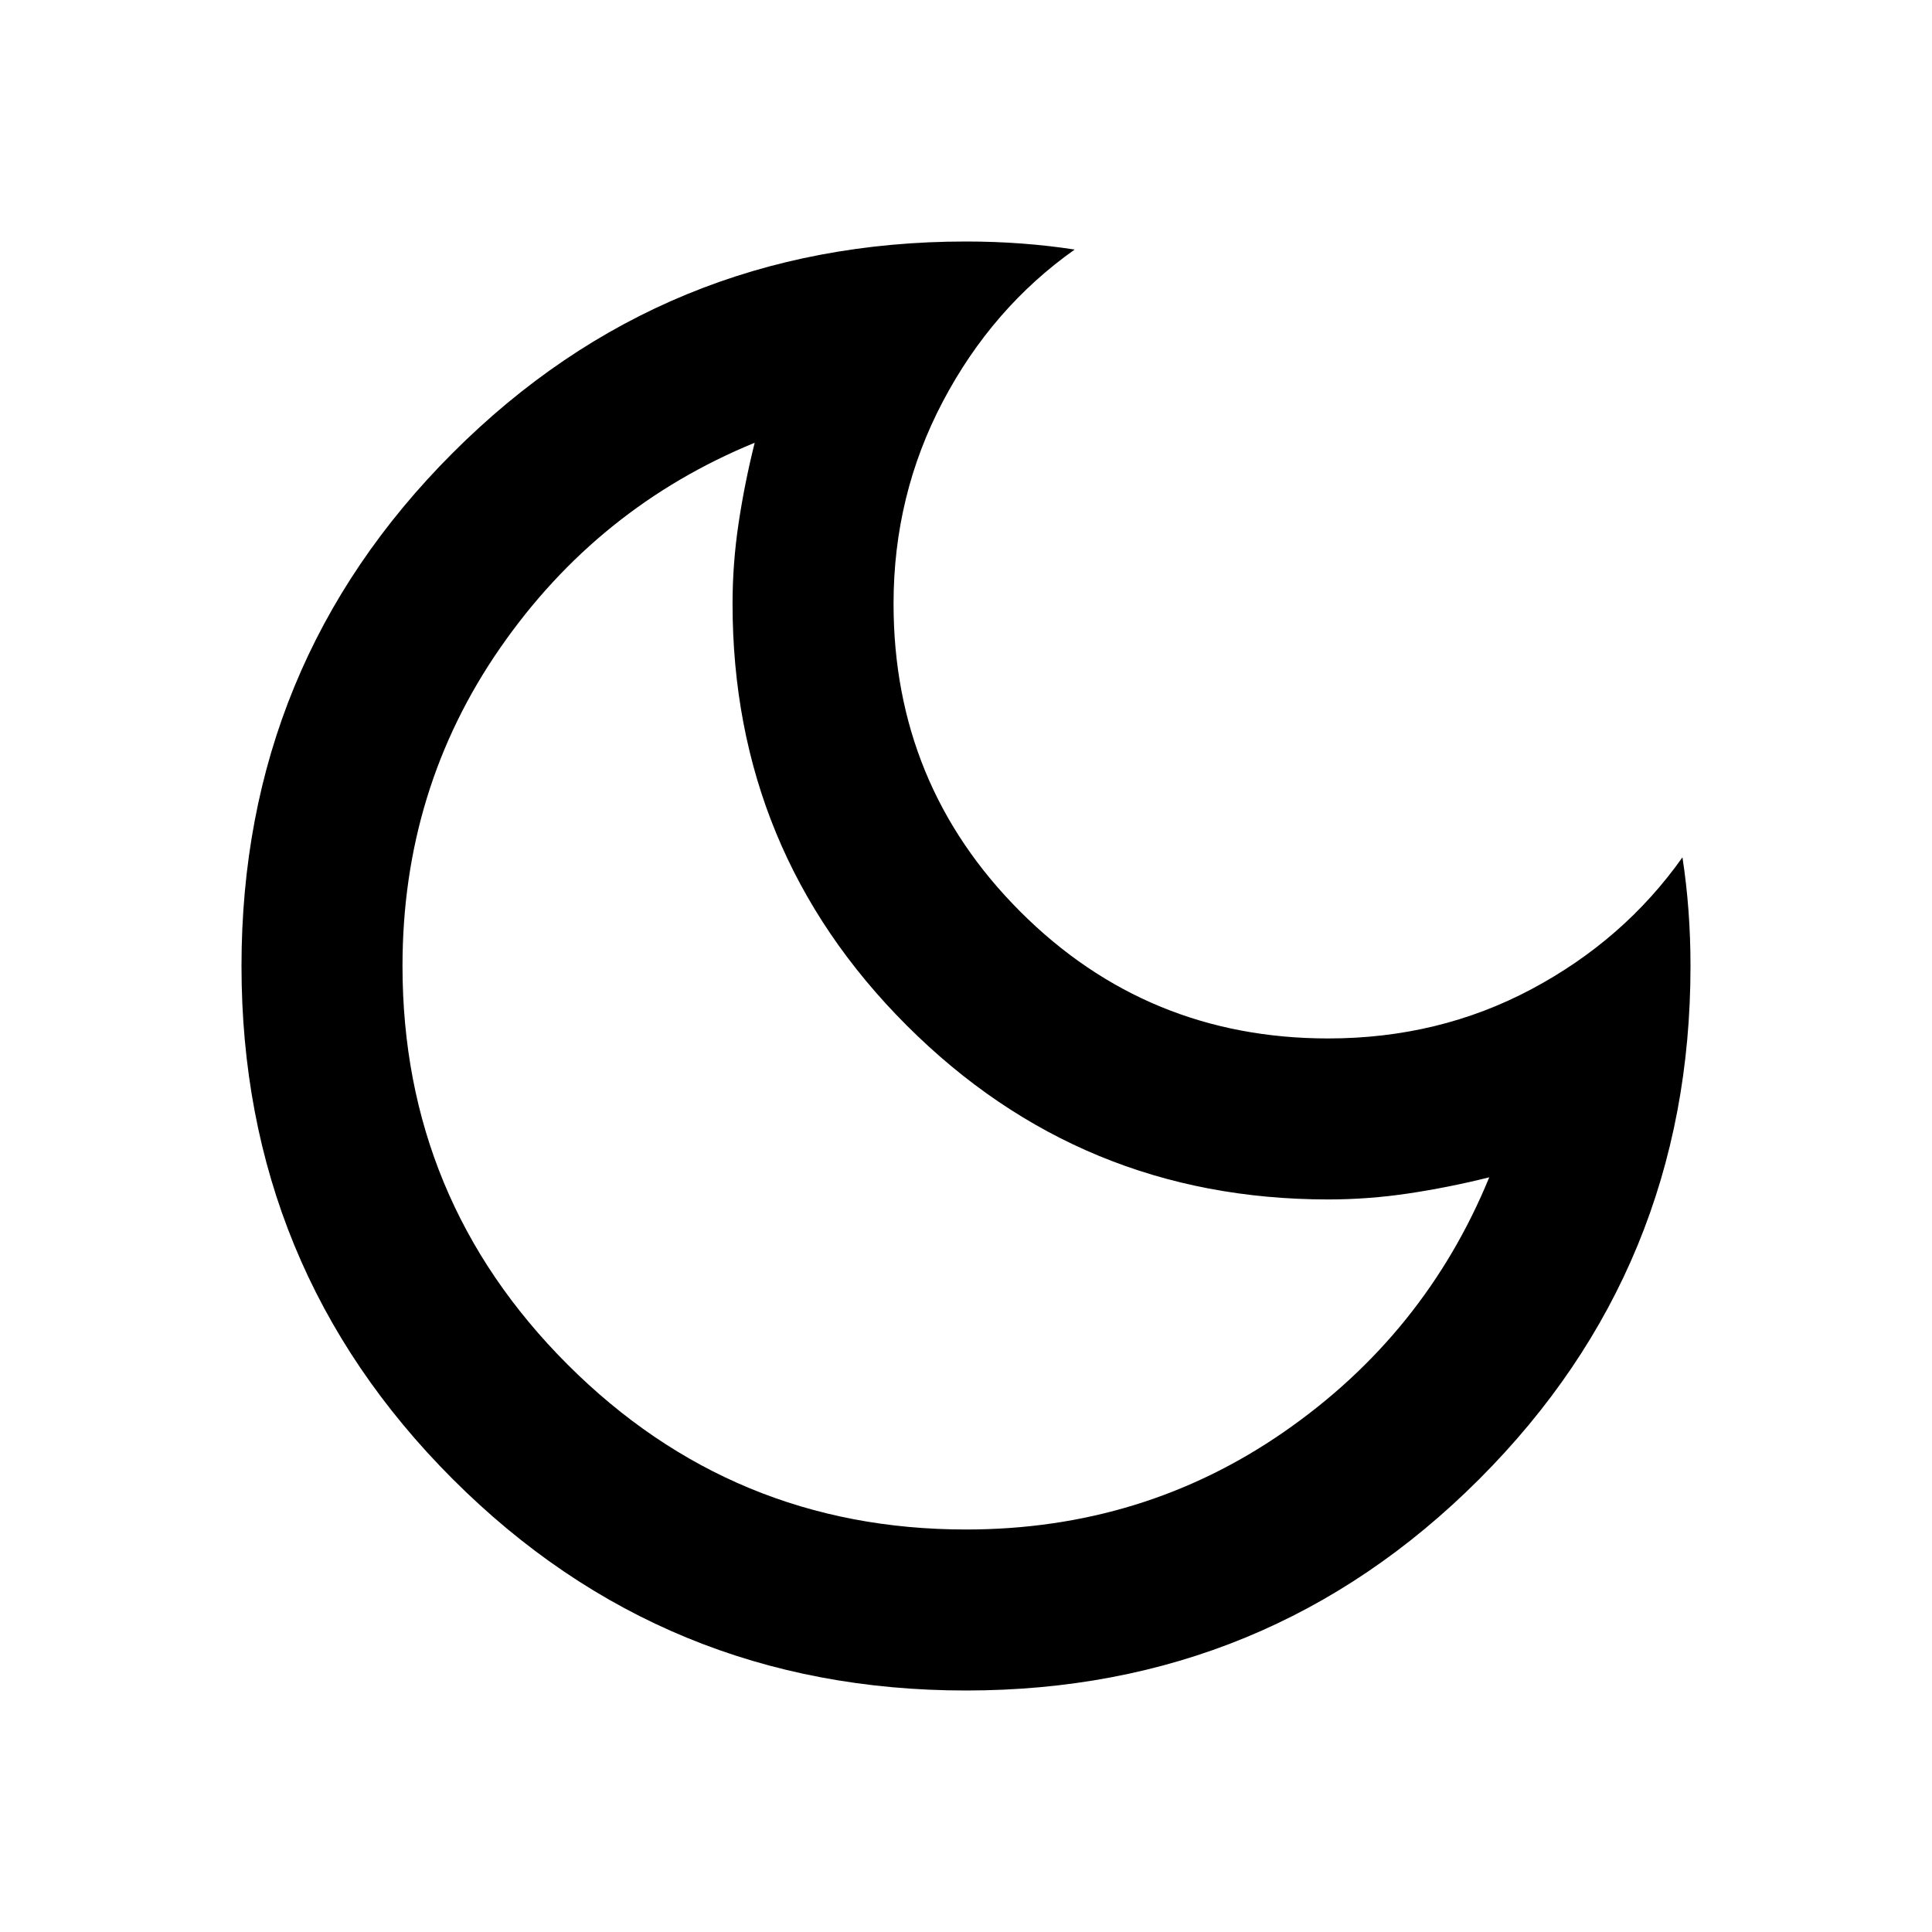
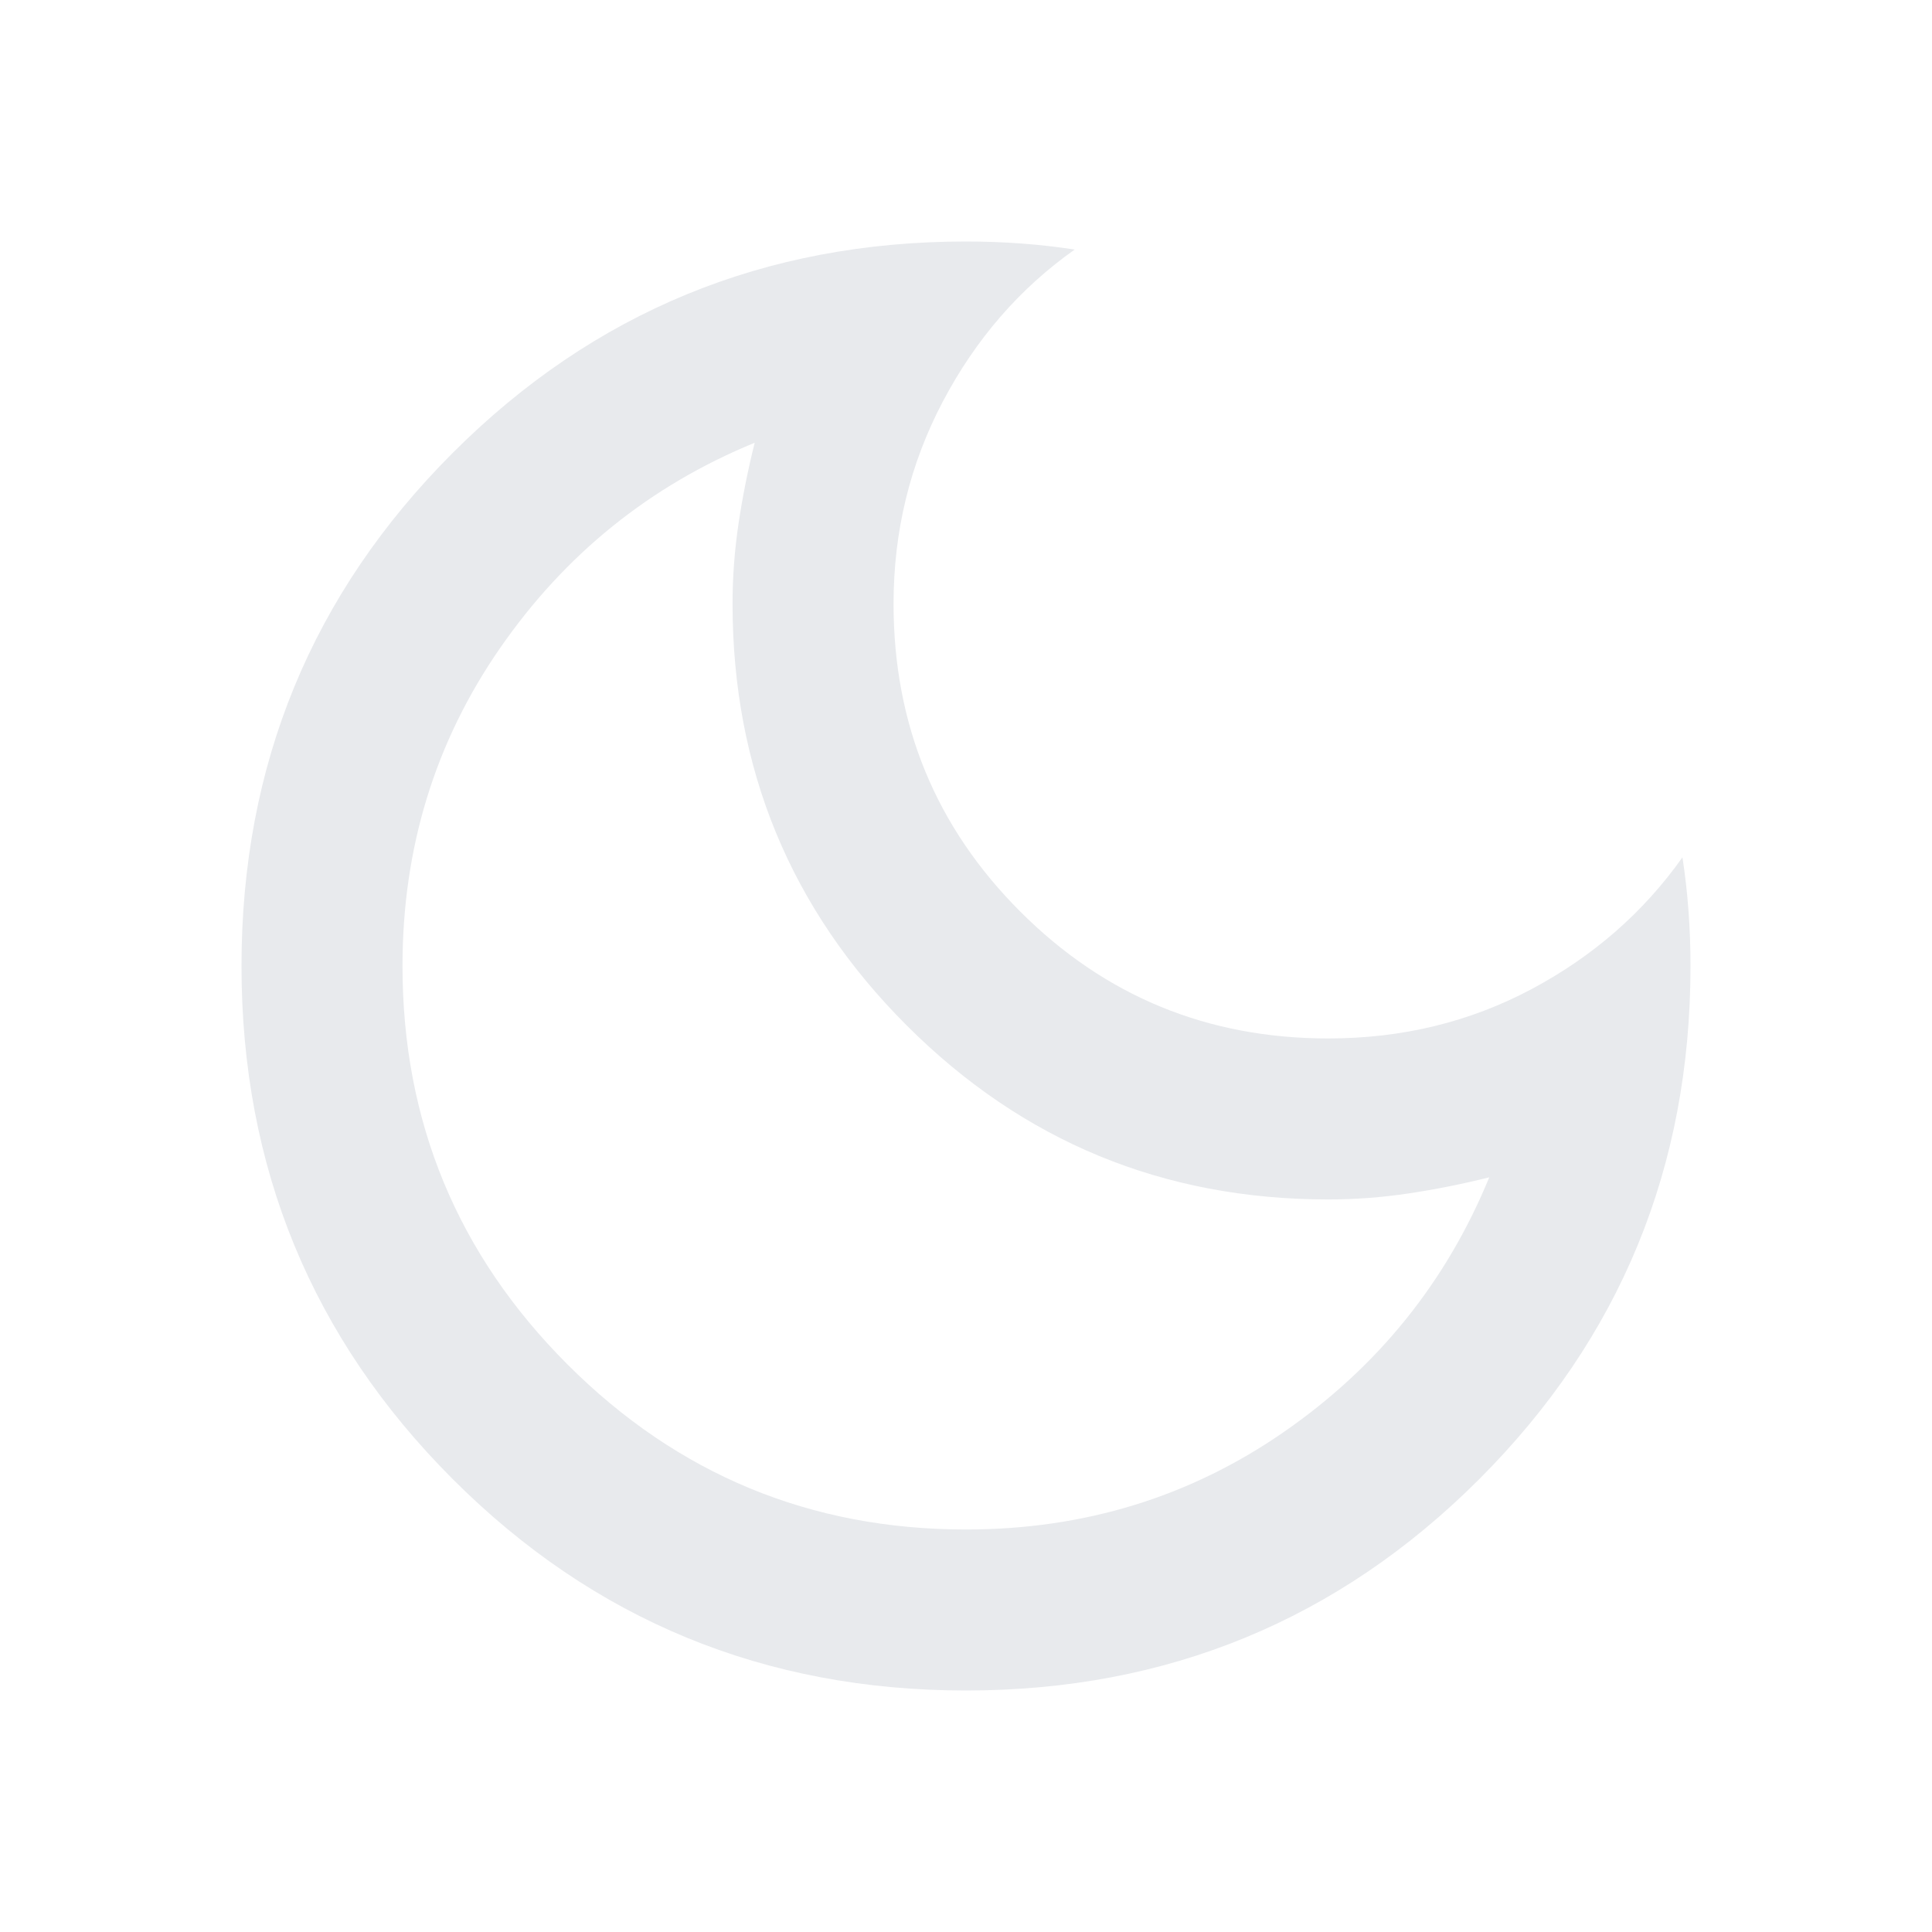
- <svg xmlns="http://www.w3.org/2000/svg" height="24px" viewBox="0 -960 960 960" width="24px" fill="#000000">
+ <svg xmlns="http://www.w3.org/2000/svg" height="24px" viewBox="0 -960 960 960" width="24px" fill="#e8eaed">
  <path d="M480-120q-150 0-255-105T120-480q0-150 105-255t255-105q14 0 27.5 1t26.5 3q-41 29-65.5 75.5T444-660q0 90 63 153t153 63q55 0 101-24.5t75-65.5q2 13 3 26.5t1 27.5q0 150-105 255T480-120Zm0-80q88 0 158-48.5T740-375q-20 5-40 8t-40 3q-123 0-209.5-86.5T364-660q0-20 3-40t8-40q-78 32-126.5 102T200-480q0 116 82 198t198 82Zm-10-270Z" />
</svg>
